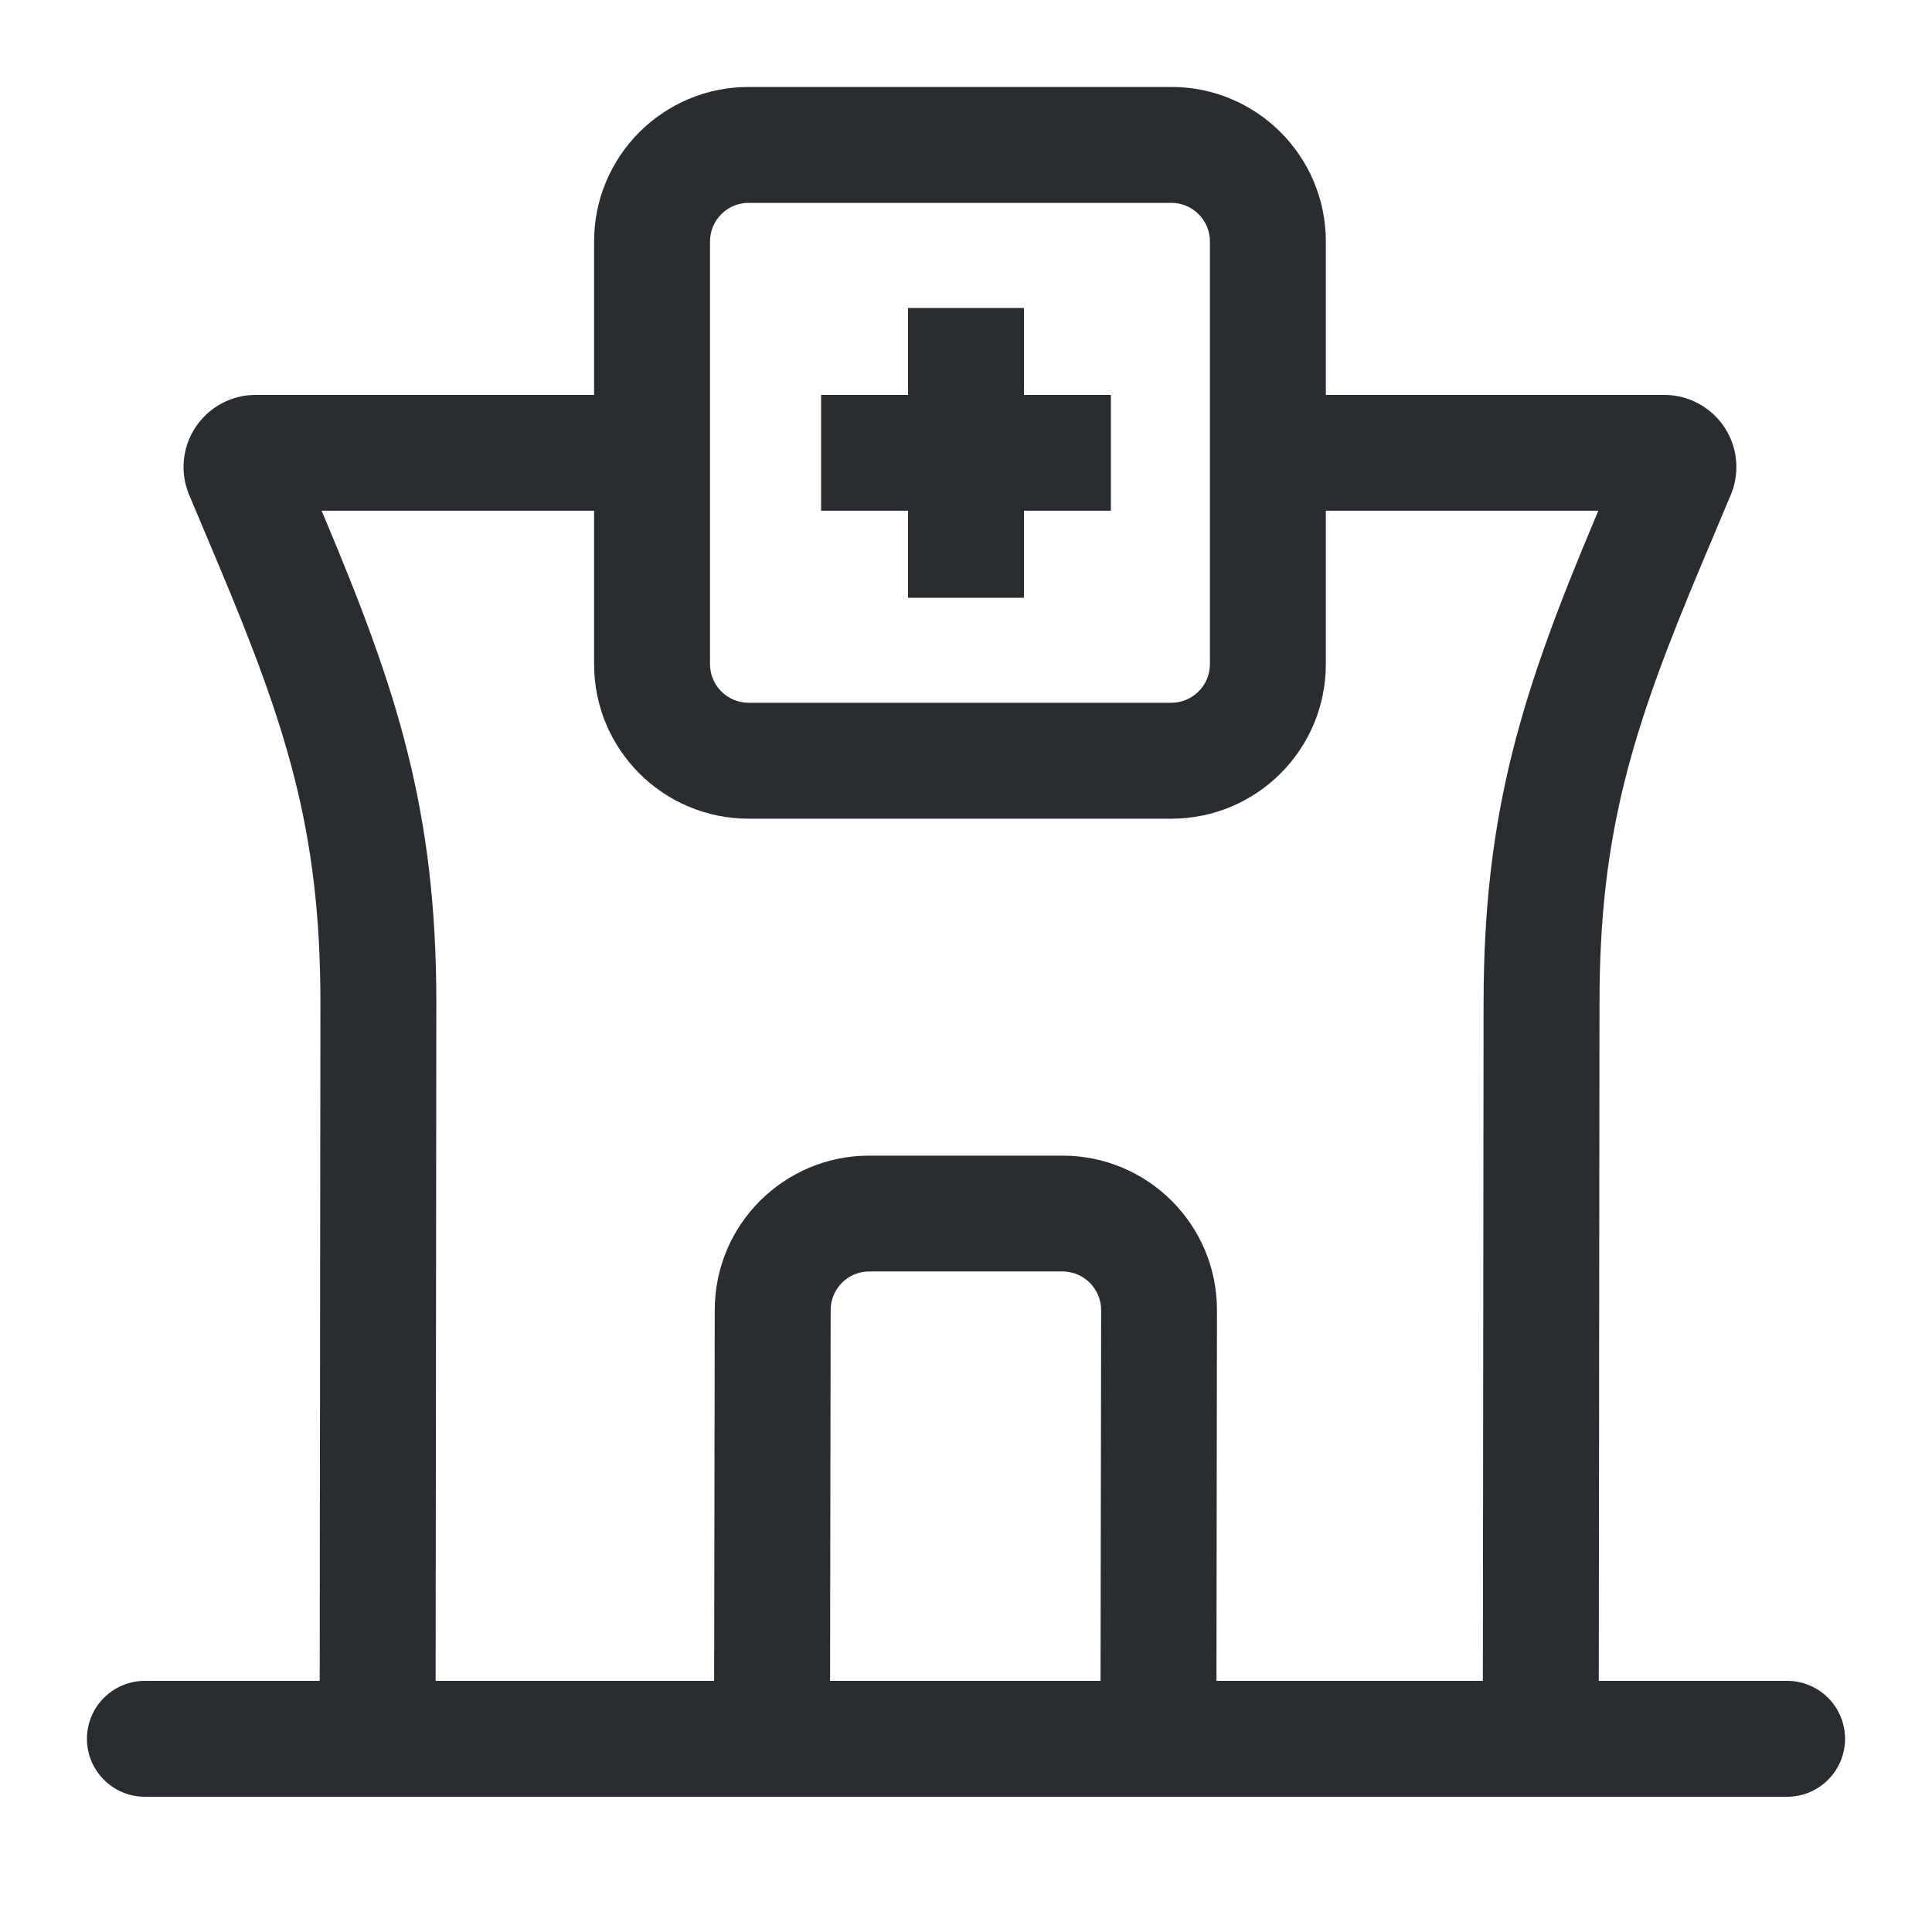
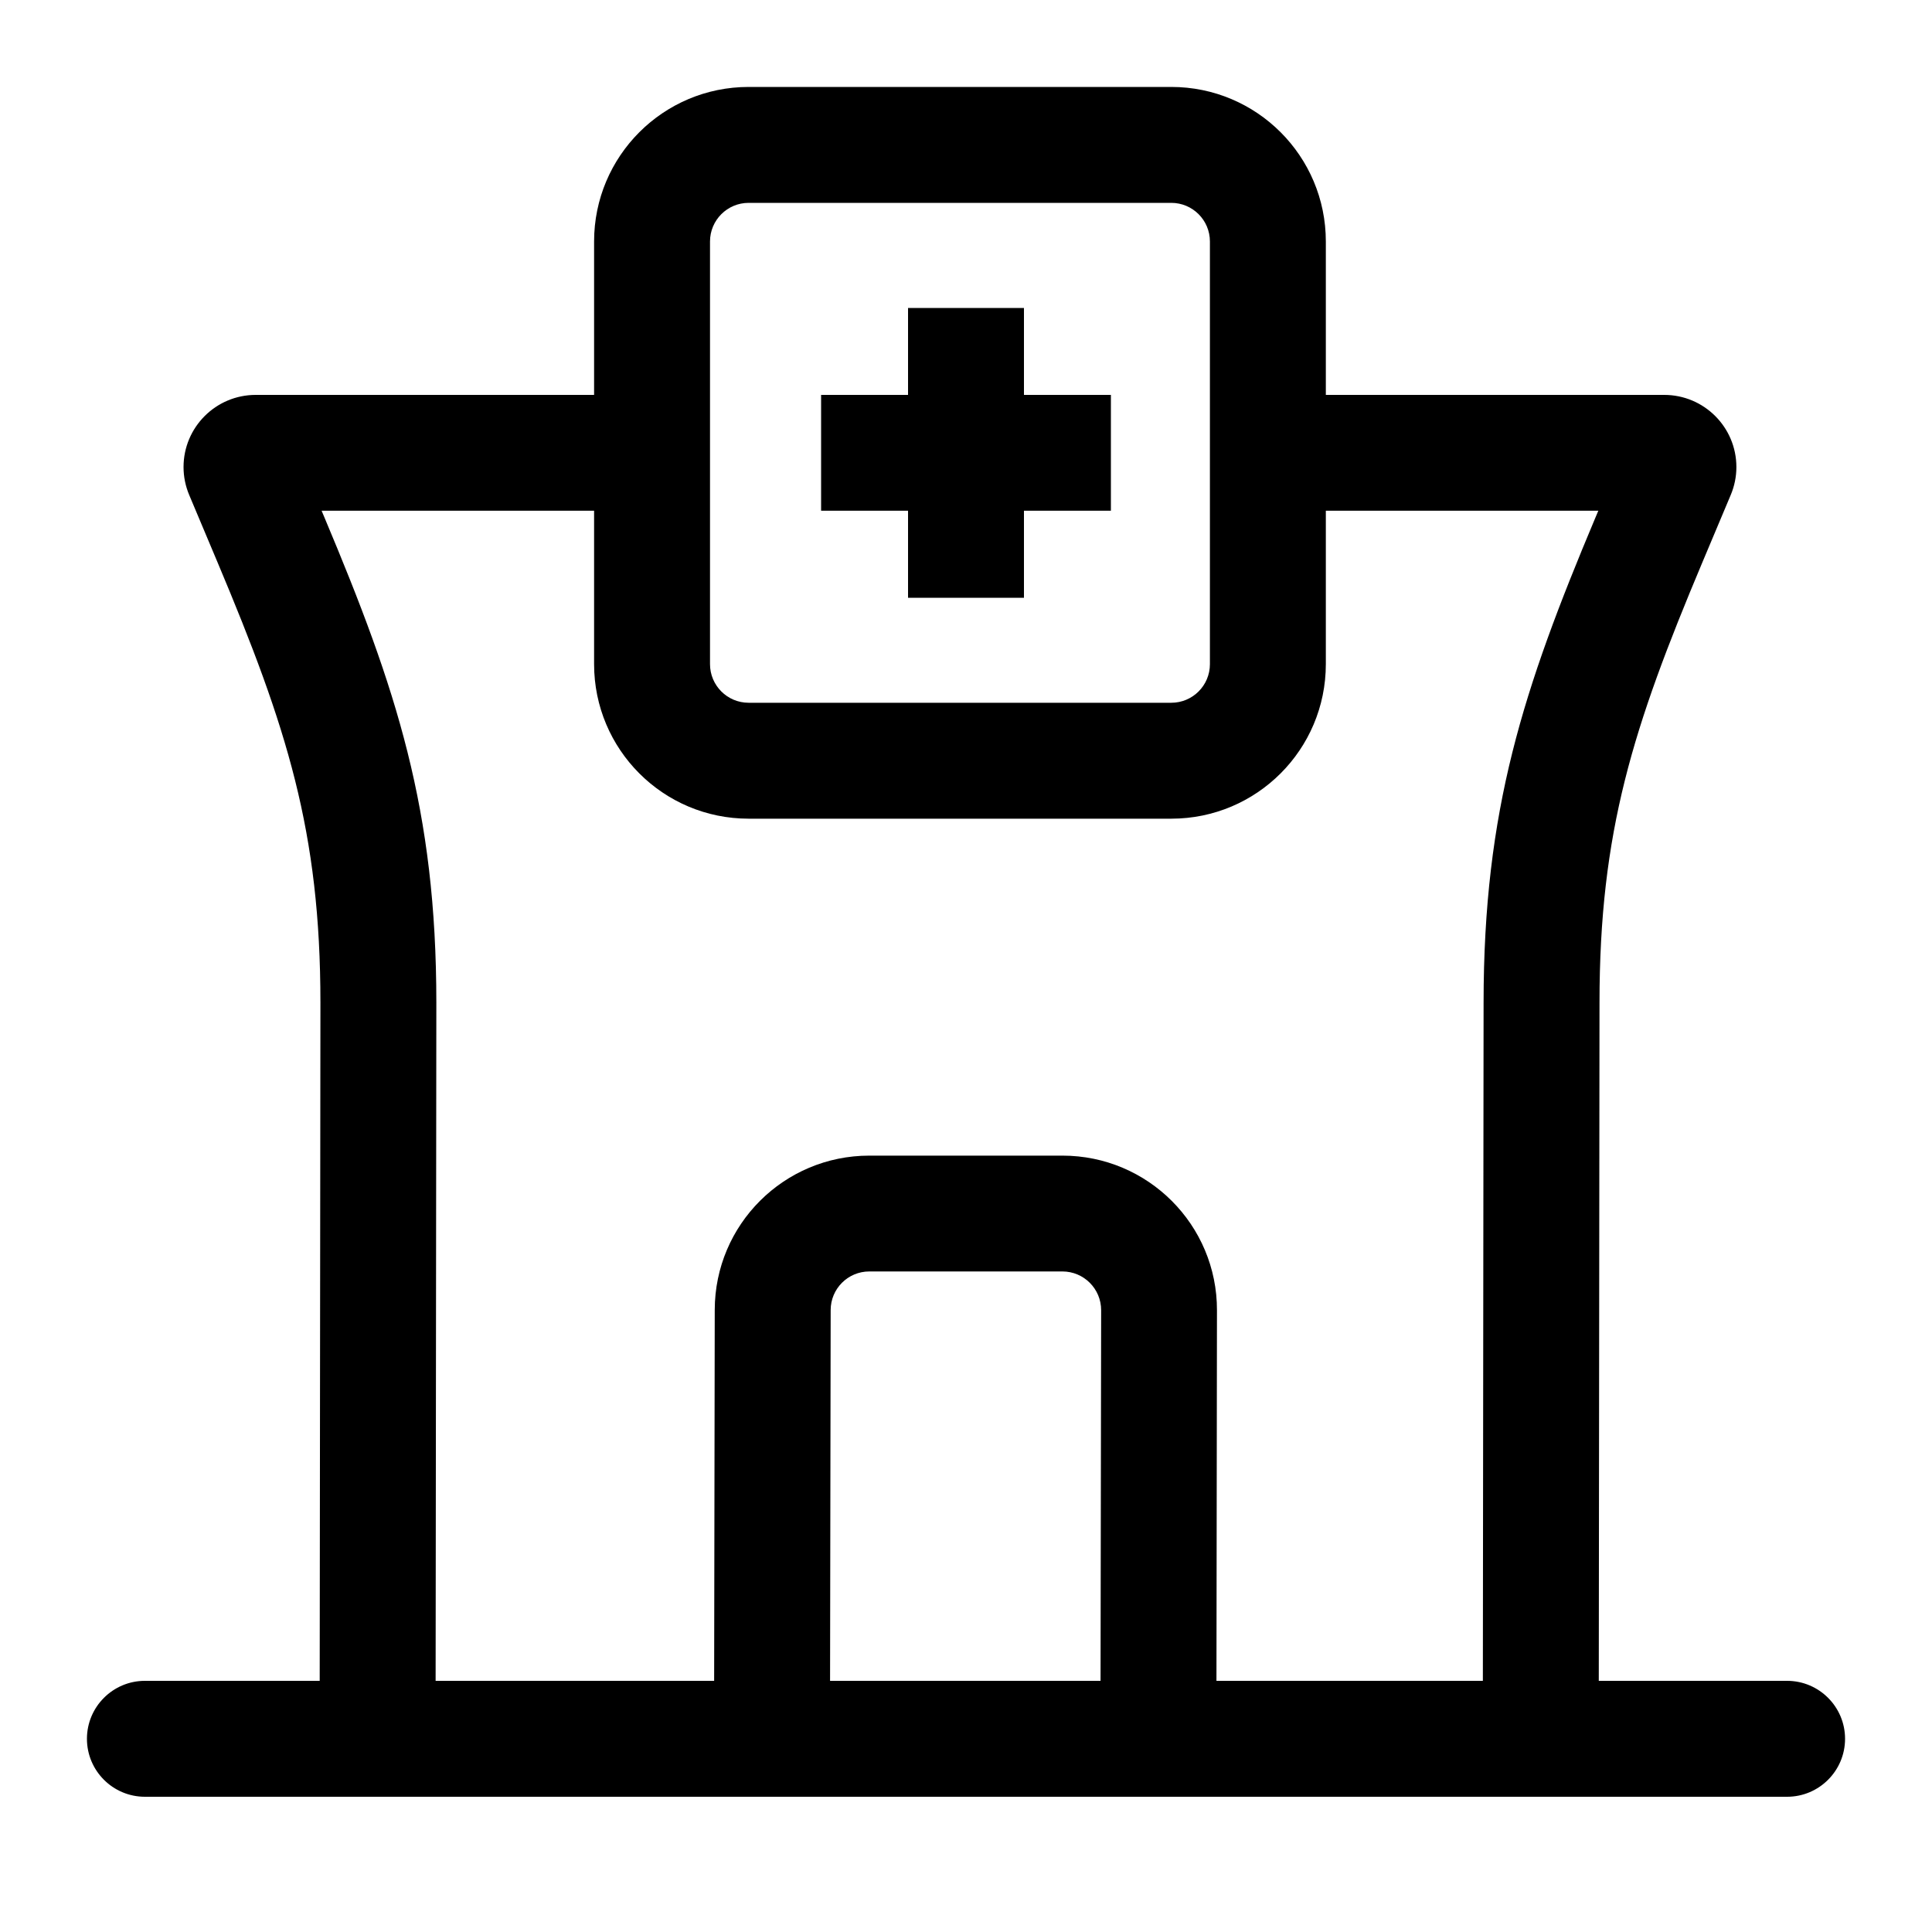
<svg xmlns="http://www.w3.org/2000/svg" width="20" height="20" viewBox="0 0 20 20" fill="none">
-   <path d="M3.309 17.888C3.308 18.22 3.577 18.488 3.908 18.489C4.24 18.489 4.508 18.221 4.509 17.89L3.909 17.889L3.309 17.888ZM3.917 10.382L4.517 10.382V10.382L3.917 10.382ZM2.807 5.593L3.36 5.36L3.36 5.36L2.807 5.593ZM6.75 5.287C7.081 5.287 7.35 5.019 7.35 4.688C7.35 4.356 7.081 4.088 6.75 4.088V4.688V5.287ZM15.35 17.888C15.35 18.22 15.618 18.488 15.95 18.489C16.281 18.489 16.55 18.221 16.55 17.89L15.95 17.889L15.35 17.888ZM15.958 10.382L16.558 10.382V10.382L15.958 10.382ZM17.068 5.593L16.515 5.36L16.515 5.36L17.068 5.593ZM13.125 4.088C12.794 4.088 12.525 4.356 12.525 4.688C12.525 5.019 12.794 5.287 13.125 5.287V4.688V4.088ZM11.392 17.888C11.392 18.219 11.66 18.488 11.991 18.489C12.323 18.489 12.592 18.221 12.592 17.89L11.992 17.889L11.392 17.888ZM7.392 17.888C7.392 18.219 7.66 18.488 7.991 18.489C8.323 18.489 8.592 18.221 8.592 17.89L7.992 17.889L7.392 17.888ZM18.5 18.6C18.831 18.6 19.1 18.331 19.1 18C19.1 17.669 18.831 17.4 18.5 17.4V18V18.6ZM1.5 17.4C1.169 17.4 0.9 17.669 0.9 18C0.9 18.331 1.169 18.6 1.5 18.6V18V17.4ZM17.363 4.892L16.811 4.659L17.363 4.892ZM11.998 13.564L12.598 13.565L11.998 13.564ZM2.512 4.892L1.959 5.125L2.512 4.892ZM3.909 17.889L4.509 17.89L4.517 10.382L3.917 10.382L3.317 10.381L3.309 17.888L3.909 17.889ZM3.917 10.382L4.517 10.382C4.517 8.381 4.107 7.136 3.36 5.36L2.807 5.593L2.254 5.826C2.971 7.53 3.317 8.607 3.317 10.382L3.917 10.382ZM2.807 5.593L3.36 5.36L3.064 4.659L2.512 4.892L1.959 5.125L2.254 5.826L2.807 5.593ZM2.647 4.688V5.287H6.75V4.688V4.088H2.647V4.688ZM15.95 17.889L16.55 17.89L16.558 10.382L15.958 10.382L15.358 10.381L15.35 17.888L15.95 17.889ZM15.958 10.382L16.558 10.382C16.558 8.607 16.904 7.53 17.621 5.826L17.068 5.593L16.515 5.36C15.768 7.136 15.358 8.381 15.358 10.382L15.958 10.382ZM17.068 5.593L17.621 5.826L17.916 5.125L17.363 4.892L16.811 4.659L16.515 5.36L17.068 5.593ZM17.228 4.688V4.088H13.125V4.688V5.287H17.228V4.688ZM11.992 17.889L12.592 17.89L12.598 13.565L11.998 13.564L11.399 13.563L11.392 17.888L11.992 17.889ZM10.998 12.562V11.963H8.999V12.562V13.162H10.998V12.562ZM7.999 13.561L7.399 13.56L7.392 17.888L7.992 17.889L8.592 17.89L8.599 13.562L7.999 13.561ZM18.5 18V17.4H1.5V18V18.6H18.5V18ZM10 3.188H9.4V4.688H10H10.6V3.188H10ZM10 4.688H9.4V6.188H10H10.6V4.688H10ZM10 4.688V5.287H11.5V4.688V4.088H10V4.688ZM10 4.688V4.088H8.5V4.688V5.287H10V4.688ZM7.75 1.5V2.1H12.125V1.5V0.9H7.75V1.5ZM13.125 2.5H12.525V6.875H13.125H13.725V2.5H13.125ZM12.125 7.875V7.275H7.75V7.875V8.475H12.125V7.875ZM6.75 6.875H7.35V2.5H6.75H6.15V6.875H6.75ZM7.75 1.5V0.9C6.866 0.9 6.15 1.616 6.15 2.5H6.75H7.35C7.35 2.279 7.529 2.1 7.75 2.1V1.5ZM17.375 4.835H17.975C17.975 4.422 17.64 4.088 17.228 4.088V4.688V5.287C16.978 5.287 16.775 5.085 16.775 4.835H17.375ZM17.363 4.892L17.916 5.125C17.955 5.033 17.975 4.934 17.975 4.835H17.375H16.775C16.775 4.774 16.787 4.715 16.811 4.659L17.363 4.892ZM7.75 7.875V7.275C7.529 7.275 7.35 7.096 7.35 6.875H6.75H6.15C6.15 7.759 6.866 8.475 7.75 8.475V7.875ZM2.5 4.835H3.1C3.1 5.085 2.897 5.287 2.647 5.287V4.688V4.088C2.235 4.088 1.9 4.422 1.9 4.835H2.5ZM12.125 1.5V2.1C12.346 2.1 12.525 2.279 12.525 2.5H13.125H13.725C13.725 1.616 13.009 0.9 12.125 0.9V1.5ZM11.998 13.564L12.598 13.565C12.6 12.68 11.883 11.963 10.998 11.963V12.562V13.162C11.22 13.162 11.399 13.342 11.399 13.563L11.998 13.564ZM13.125 6.875H12.525C12.525 7.096 12.346 7.275 12.125 7.275V7.875V8.475C13.009 8.475 13.725 7.759 13.725 6.875H13.125ZM8.999 12.562V11.963C8.116 11.963 7.4 12.677 7.399 13.56L7.999 13.561L8.599 13.562C8.599 13.341 8.778 13.162 8.999 13.162V12.562ZM2.512 4.892L3.064 4.659C3.088 4.715 3.1 4.774 3.1 4.835H2.5H1.9C1.9 4.934 1.92 5.033 1.959 5.125L2.512 4.892Z" fill="#292D32" />
+   <path d="M3.309 17.888C3.308 18.22 3.577 18.488 3.908 18.489C4.24 18.489 4.508 18.221 4.509 17.89L3.909 17.889L3.309 17.888ZM3.917 10.382L4.517 10.382V10.382L3.917 10.382ZM2.807 5.593L3.36 5.36L3.36 5.36L2.807 5.593ZM6.75 5.287C7.081 5.287 7.35 5.019 7.35 4.688C7.35 4.356 7.081 4.088 6.75 4.088V4.688V5.287ZM15.35 17.888C15.35 18.22 15.618 18.488 15.95 18.489C16.281 18.489 16.55 18.221 16.55 17.89L15.95 17.889L15.35 17.888ZM15.958 10.382L16.558 10.382V10.382L15.958 10.382ZM17.068 5.593L16.515 5.36L16.515 5.36L17.068 5.593ZM13.125 4.088C12.794 4.088 12.525 4.356 12.525 4.688C12.525 5.019 12.794 5.287 13.125 5.287V4.688V4.088ZM11.392 17.888C11.392 18.219 11.66 18.488 11.991 18.489C12.323 18.489 12.592 18.221 12.592 17.89L11.992 17.889L11.392 17.888ZM7.392 17.888C7.392 18.219 7.66 18.488 7.991 18.489C8.323 18.489 8.592 18.221 8.592 17.89L7.992 17.889L7.392 17.888ZM18.5 18.6C18.831 18.6 19.1 18.331 19.1 18C19.1 17.669 18.831 17.4 18.5 17.4V18V18.6ZM1.5 17.4C1.169 17.4 0.9 17.669 0.9 18C0.9 18.331 1.169 18.6 1.5 18.6V18V17.4ZM17.363 4.892L16.811 4.659L17.363 4.892ZM11.998 13.564L12.598 13.565L11.998 13.564ZM2.512 4.892L1.959 5.125L2.512 4.892ZM3.909 17.889L4.509 17.89L4.517 10.382L3.917 10.382L3.317 10.381L3.309 17.888L3.909 17.889ZM3.917 10.382L4.517 10.382C4.517 8.381 4.107 7.136 3.36 5.36L2.807 5.593L2.254 5.826C2.971 7.53 3.317 8.607 3.317 10.382L3.917 10.382ZM2.807 5.593L3.36 5.36L3.064 4.659L2.512 4.892L1.959 5.125L2.254 5.826L2.807 5.593ZM2.647 4.688V5.287H6.75V4.688V4.088H2.647V4.688ZM15.95 17.889L16.55 17.89L16.558 10.382L15.958 10.382L15.358 10.381L15.35 17.888L15.95 17.889ZM15.958 10.382L16.558 10.382C16.558 8.607 16.904 7.53 17.621 5.826L17.068 5.593L16.515 5.36C15.768 7.136 15.358 8.381 15.358 10.382L15.958 10.382ZM17.068 5.593L17.621 5.826L17.916 5.125L17.363 4.892L16.811 4.659L16.515 5.36L17.068 5.593ZM17.228 4.688V4.088H13.125V4.688V5.287H17.228V4.688ZM11.992 17.889L12.592 17.89L12.598 13.565L11.998 13.564L11.399 13.563L11.392 17.888L11.992 17.889ZM10.998 12.562V11.963H8.999V12.562V13.162H10.998V12.562ZM7.999 13.561L7.399 13.56L7.392 17.888L7.992 17.889L8.592 17.89L8.599 13.562L7.999 13.561ZM18.5 18V17.4H1.5V18V18.6H18.5V18ZM10 3.188H9.4V4.688H10H10.6V3.188H10ZM10 4.688H9.4V6.188H10H10.6V4.688H10ZM10 4.688V5.287H11.5V4.688V4.088H10V4.688ZM10 4.688V4.088H8.5V4.688V5.287H10V4.688ZM7.75 1.5V2.1H12.125V1.5V0.9H7.75V1.5ZM13.125 2.5H12.525V6.875H13.125H13.725V2.5H13.125ZM12.125 7.875V7.275H7.75V7.875V8.475H12.125V7.875ZM6.75 6.875H7.35V2.5H6.75H6.15V6.875H6.75ZM7.75 1.5V0.9C6.866 0.9 6.15 1.616 6.15 2.5H6.75H7.35C7.35 2.279 7.529 2.1 7.75 2.1V1.5ZM17.375 4.835H17.975C17.975 4.422 17.64 4.088 17.228 4.088V4.688V5.287C16.978 5.287 16.775 5.085 16.775 4.835H17.375ZM17.363 4.892L17.916 5.125C17.955 5.033 17.975 4.934 17.975 4.835H17.375H16.775C16.775 4.774 16.787 4.715 16.811 4.659L17.363 4.892ZM7.75 7.875V7.275C7.529 7.275 7.35 7.096 7.35 6.875H6.75H6.15C6.15 7.759 6.866 8.475 7.75 8.475V7.875ZM2.5 4.835H3.1C3.1 5.085 2.897 5.287 2.647 5.287V4.688V4.088C2.235 4.088 1.9 4.422 1.9 4.835H2.5ZM12.125 1.5V2.1C12.346 2.1 12.525 2.279 12.525 2.5H13.125H13.725C13.725 1.616 13.009 0.9 12.125 0.9V1.5ZM11.998 13.564L12.598 13.565C12.6 12.68 11.883 11.963 10.998 11.963V12.562V13.162C11.22 13.162 11.399 13.342 11.399 13.563L11.998 13.564ZM13.125 6.875H12.525C12.525 7.096 12.346 7.275 12.125 7.275V7.875V8.475C13.009 8.475 13.725 7.759 13.725 6.875H13.125ZM8.999 12.562V11.963C8.116 11.963 7.4 12.677 7.399 13.56L7.999 13.561L8.599 13.562C8.599 13.341 8.778 13.162 8.999 13.162V12.562ZM2.512 4.892L3.064 4.659C3.088 4.715 3.1 4.774 3.1 4.835H2.5H1.9C1.9 4.934 1.92 5.033 1.959 5.125L2.512 4.892Z" fill="currentColor" />
</svg>
